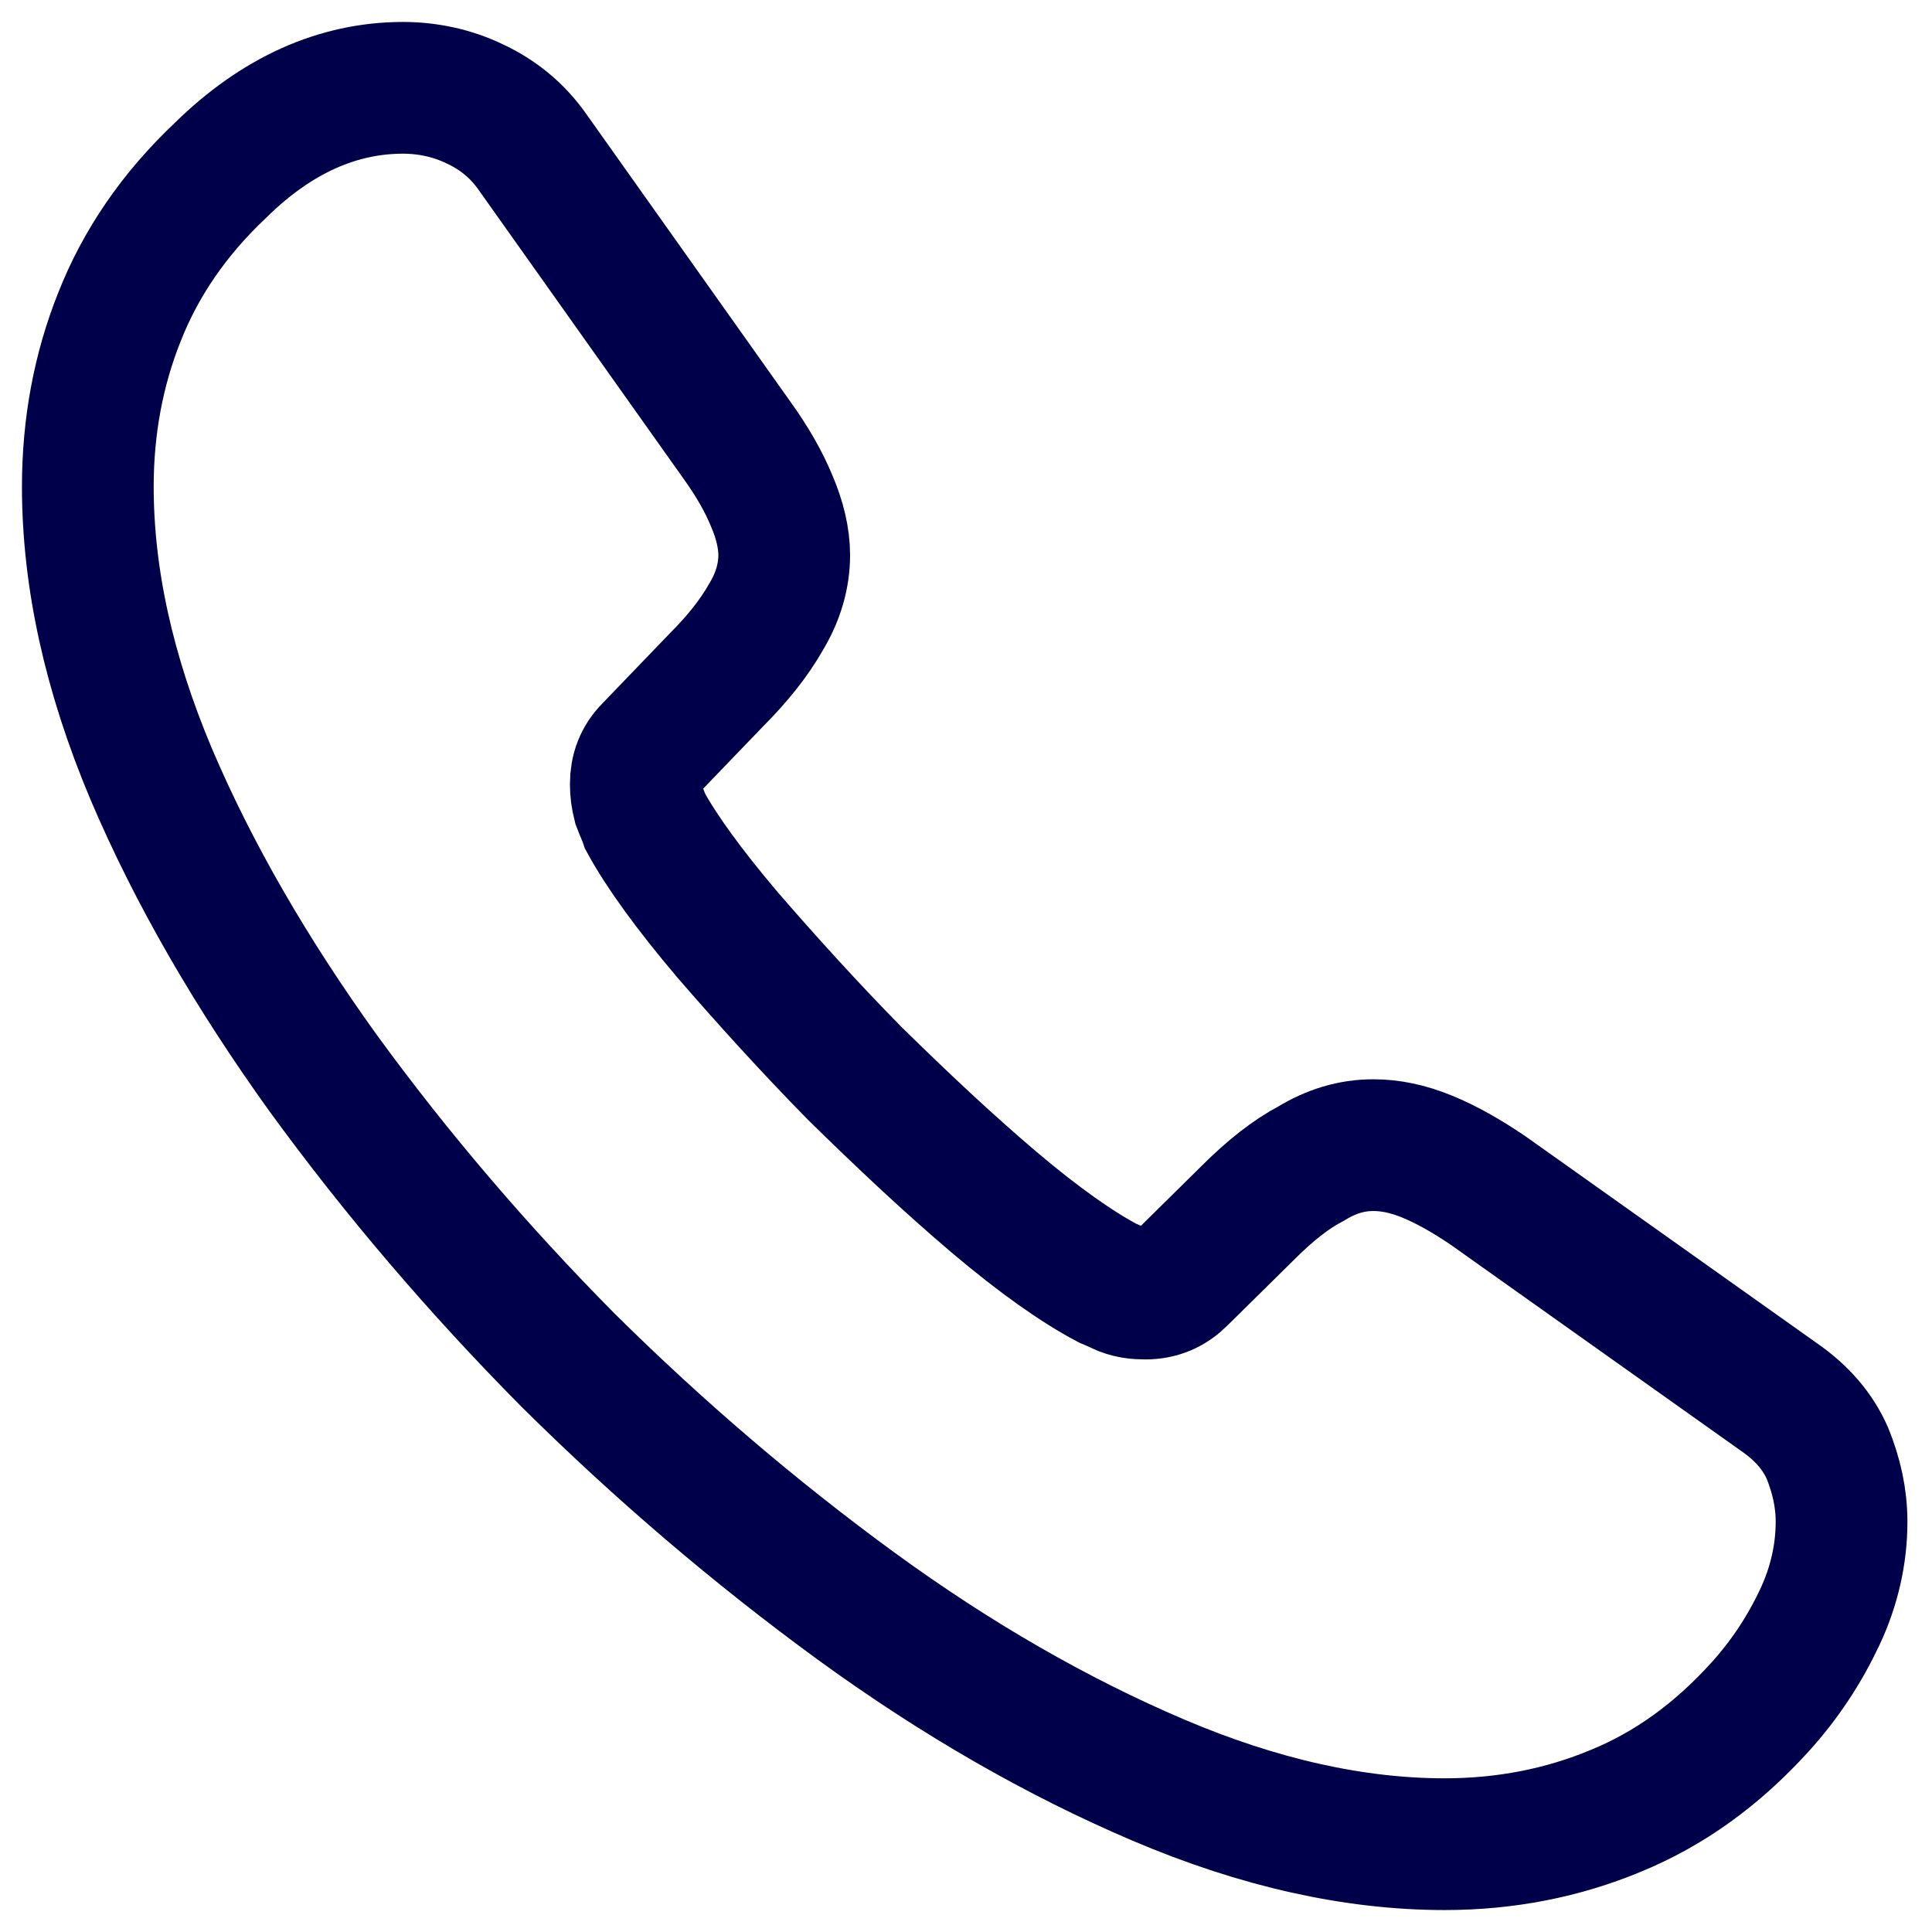
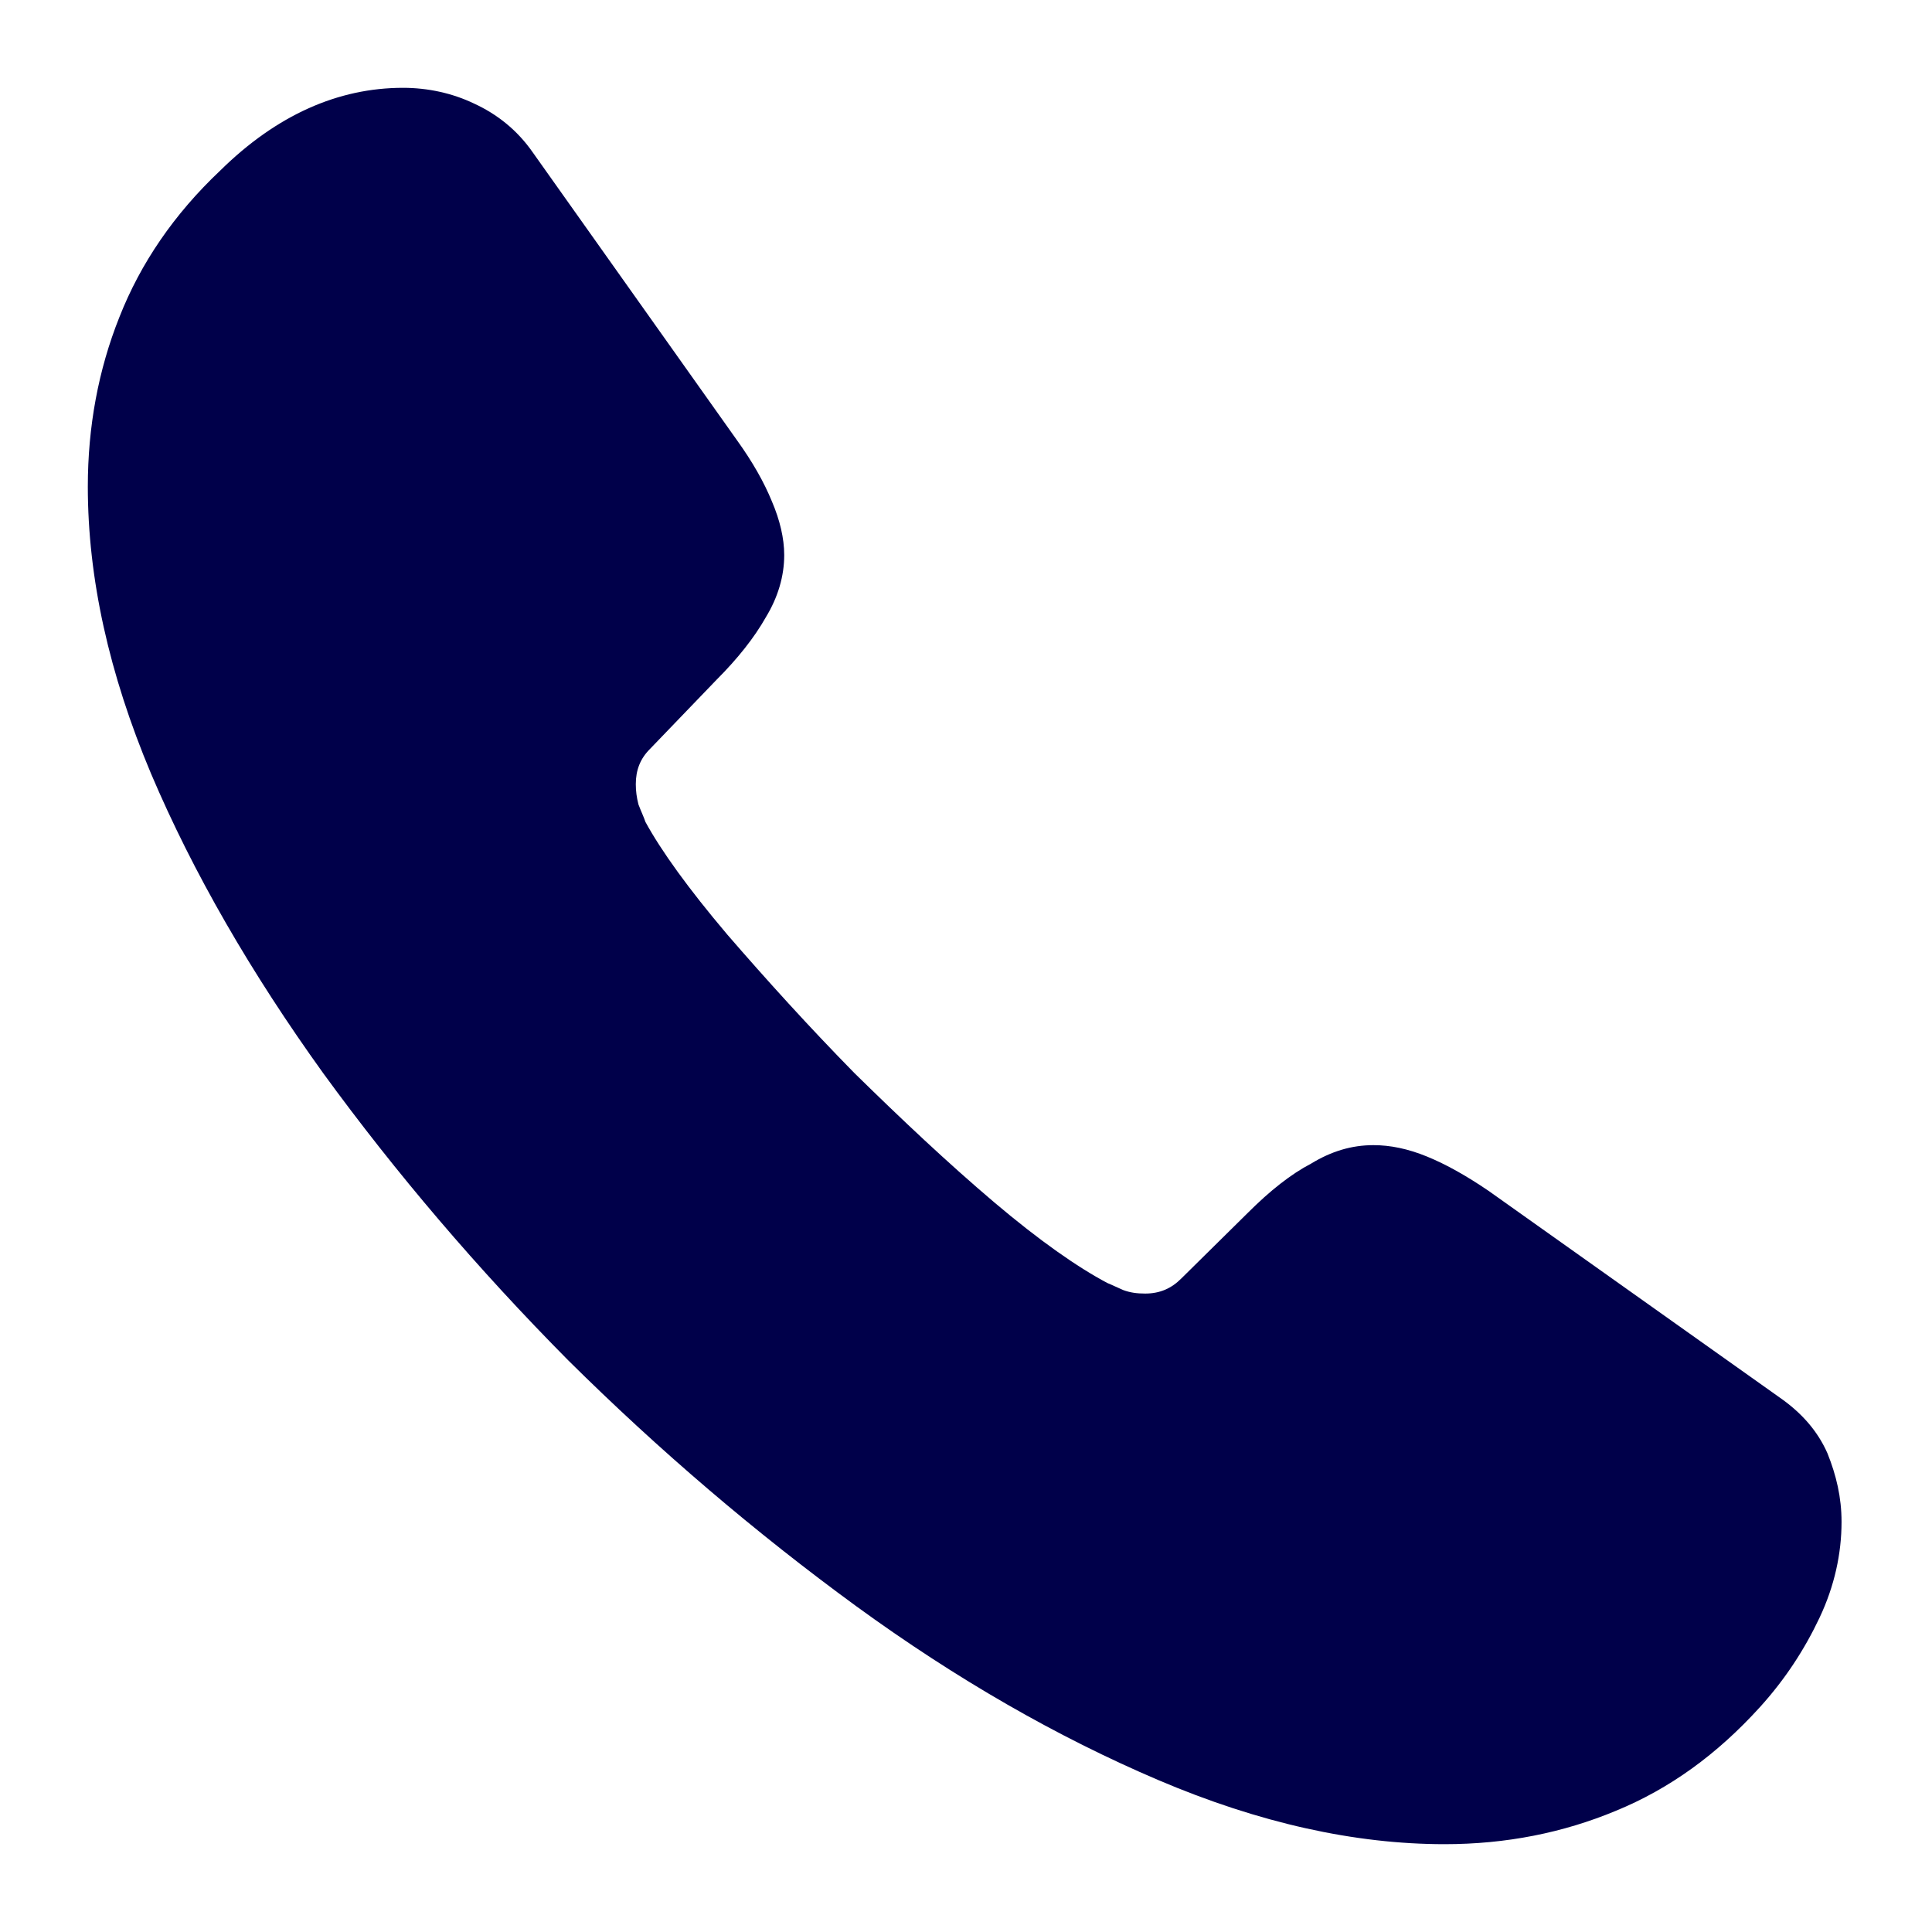
- <svg xmlns="http://www.w3.org/2000/svg" width="22" height="22" viewBox="0 0 22 22" fill="none">
-   <path d="M20.97 17.33C20.97 17.69 20.89 18.06 20.72 18.42C20.55 18.78 20.33 19.12 20.04 19.44C19.55 19.98 19.01 20.37 18.4 20.62C17.8 20.87 17.15 21 16.45 21C15.43 21 14.34 20.76 13.19 20.27C12.04 19.78 10.89 19.12 9.75 18.29C8.6 17.45 7.51 16.52 6.47 15.49C5.44 14.45 4.51 13.36 3.68 12.22C2.86 11.08 2.2 9.94 1.72 8.81C1.24 7.67 1 6.58 1 5.54C1 4.86 1.12 4.21 1.36 3.61C1.6 3 1.98 2.44 2.51 1.94C3.15 1.31 3.85 1 4.59 1C4.87 1 5.15 1.06 5.4 1.18C5.66 1.3 5.89 1.48 6.07 1.74L8.39 5.01C8.57 5.26 8.7 5.49 8.79 5.71C8.88 5.92 8.93 6.13 8.93 6.32C8.93 6.56 8.86 6.8 8.72 7.03C8.59 7.26 8.4 7.5 8.16 7.74L7.4 8.53C7.29 8.64 7.24 8.77 7.24 8.93C7.24 9.01 7.25 9.08 7.27 9.16C7.3 9.24 7.33 9.3 7.35 9.36C7.53 9.69 7.84 10.12 8.28 10.64C8.73 11.16 9.21 11.69 9.73 12.22C10.27 12.75 10.79 13.24 11.32 13.69C11.84 14.13 12.27 14.43 12.61 14.61C12.66 14.63 12.72 14.66 12.79 14.69C12.87 14.72 12.95 14.73 13.04 14.73C13.21 14.73 13.34 14.67 13.45 14.56L14.21 13.81C14.46 13.56 14.7 13.37 14.93 13.25C15.16 13.11 15.39 13.04 15.64 13.04C15.83 13.04 16.03 13.08 16.25 13.17C16.47 13.26 16.7 13.39 16.95 13.56L20.26 15.91C20.52 16.09 20.7 16.3 20.81 16.55C20.91 16.8 20.97 17.05 20.97 17.33Z" stroke="#00004A" stroke-width="1.5" stroke-miterlimit="10" />
+ <svg xmlns="http://www.w3.org/2000/svg" width="22" height="22" viewBox="0 0 22 22" fill="#00004a">
+   <path d="M20.97 17.33C20.97 17.69 20.89 18.06 20.72 18.42C20.55 18.78 20.33 19.12 20.04 19.44C19.55 19.98 19.01 20.37 18.4 20.62C17.8 20.87 17.15 21 16.45 21C15.43 21 14.34 20.76 13.19 20.27C12.04 19.78 10.89 19.12 9.75 18.29C8.6 17.45 7.51 16.52 6.47 15.49C5.44 14.45 4.51 13.36 3.68 12.22C2.86 11.08 2.2 9.94 1.72 8.81C1.24 7.67 1 6.58 1 5.54C1 4.86 1.12 4.21 1.36 3.61C1.6 3 1.98 2.44 2.51 1.94C3.15 1.31 3.85 1 4.59 1C4.87 1 5.15 1.06 5.4 1.18C5.66 1.3 5.89 1.48 6.07 1.74L8.39 5.01C8.57 5.26 8.7 5.49 8.79 5.71C8.88 5.92 8.93 6.13 8.93 6.32C8.93 6.56 8.86 6.8 8.72 7.03C8.59 7.26 8.4 7.5 8.16 7.74L7.4 8.53C7.29 8.64 7.24 8.77 7.24 8.93C7.24 9.01 7.25 9.08 7.27 9.16C7.3 9.24 7.33 9.3 7.35 9.36C7.53 9.69 7.84 10.12 8.28 10.64C8.73 11.16 9.21 11.69 9.73 12.22C10.27 12.75 10.79 13.24 11.32 13.69C11.84 14.13 12.27 14.43 12.61 14.61C12.66 14.63 12.72 14.66 12.79 14.69C12.87 14.72 12.95 14.73 13.04 14.73C13.21 14.73 13.34 14.67 13.45 14.56L14.21 13.81C14.46 13.56 14.7 13.37 14.93 13.25C15.16 13.11 15.39 13.04 15.64 13.04C15.83 13.04 16.03 13.08 16.25 13.17C16.47 13.26 16.7 13.39 16.95 13.56L20.26 15.91C20.52 16.09 20.7 16.3 20.81 16.55C20.91 16.8 20.97 17.05 20.97 17.33Z" stroke="${Theme.hardText}" stroke-width="1.5" stroke-miterlimit="10" />
</svg>
